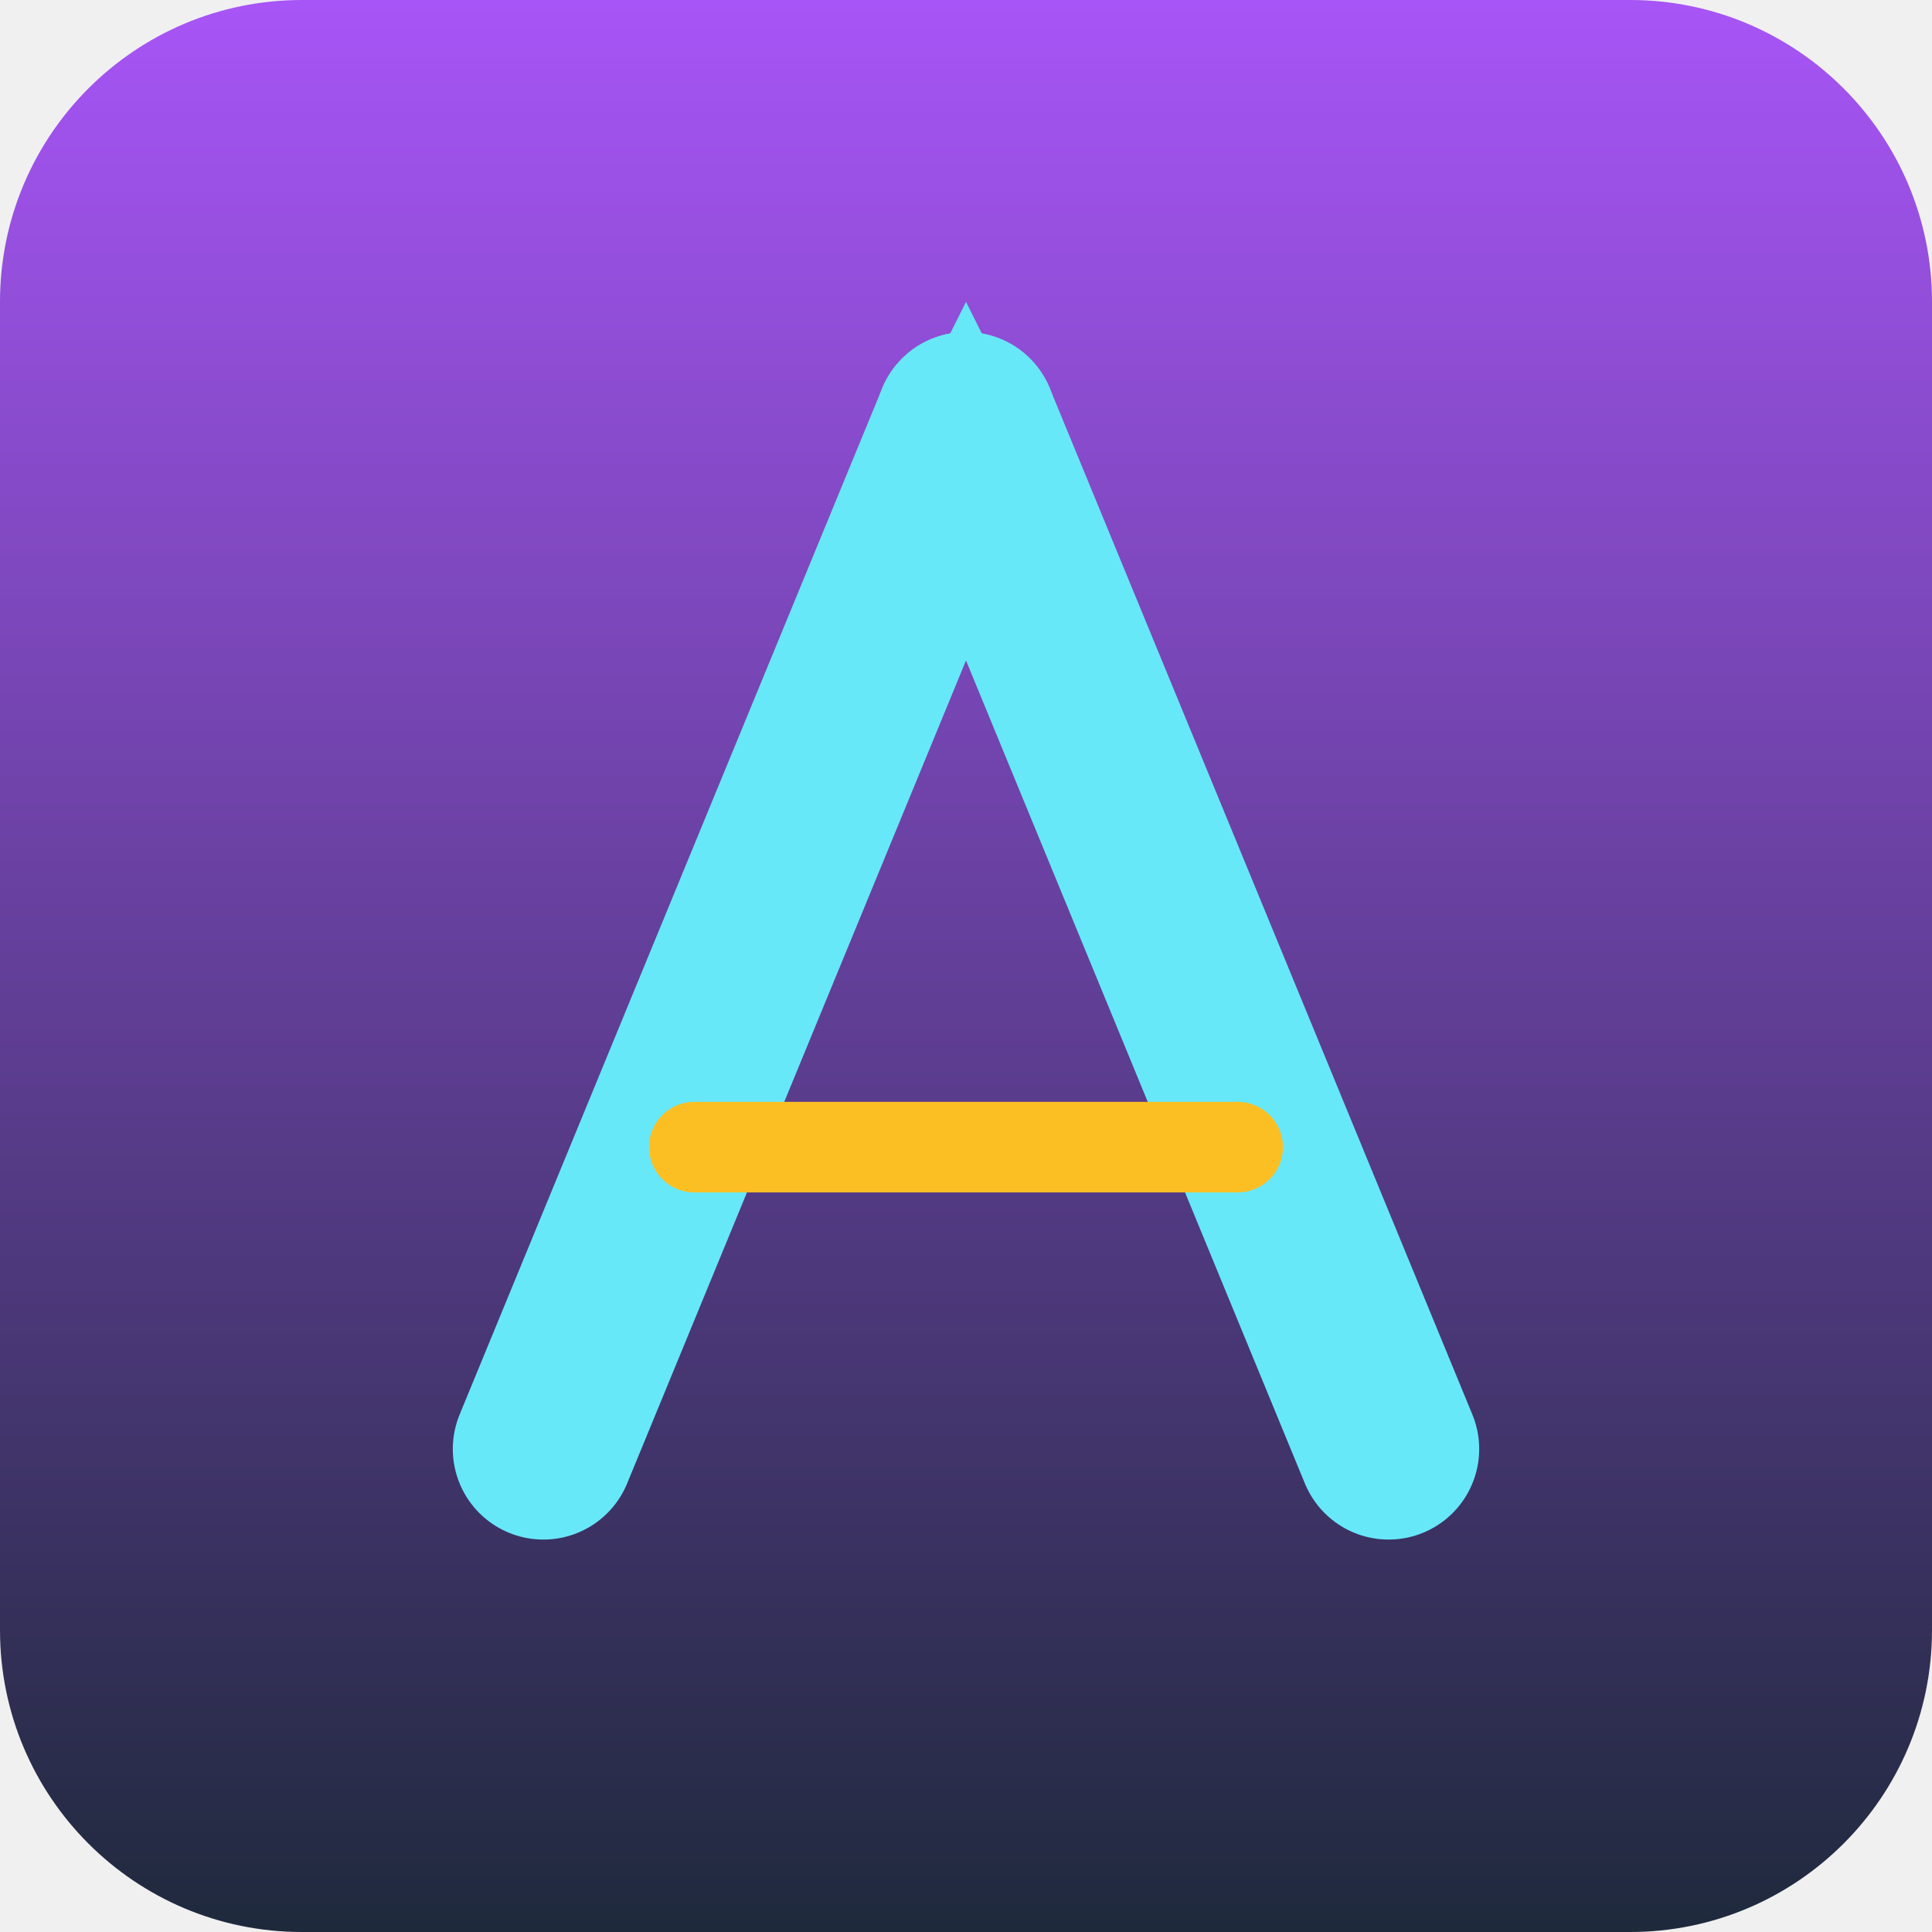
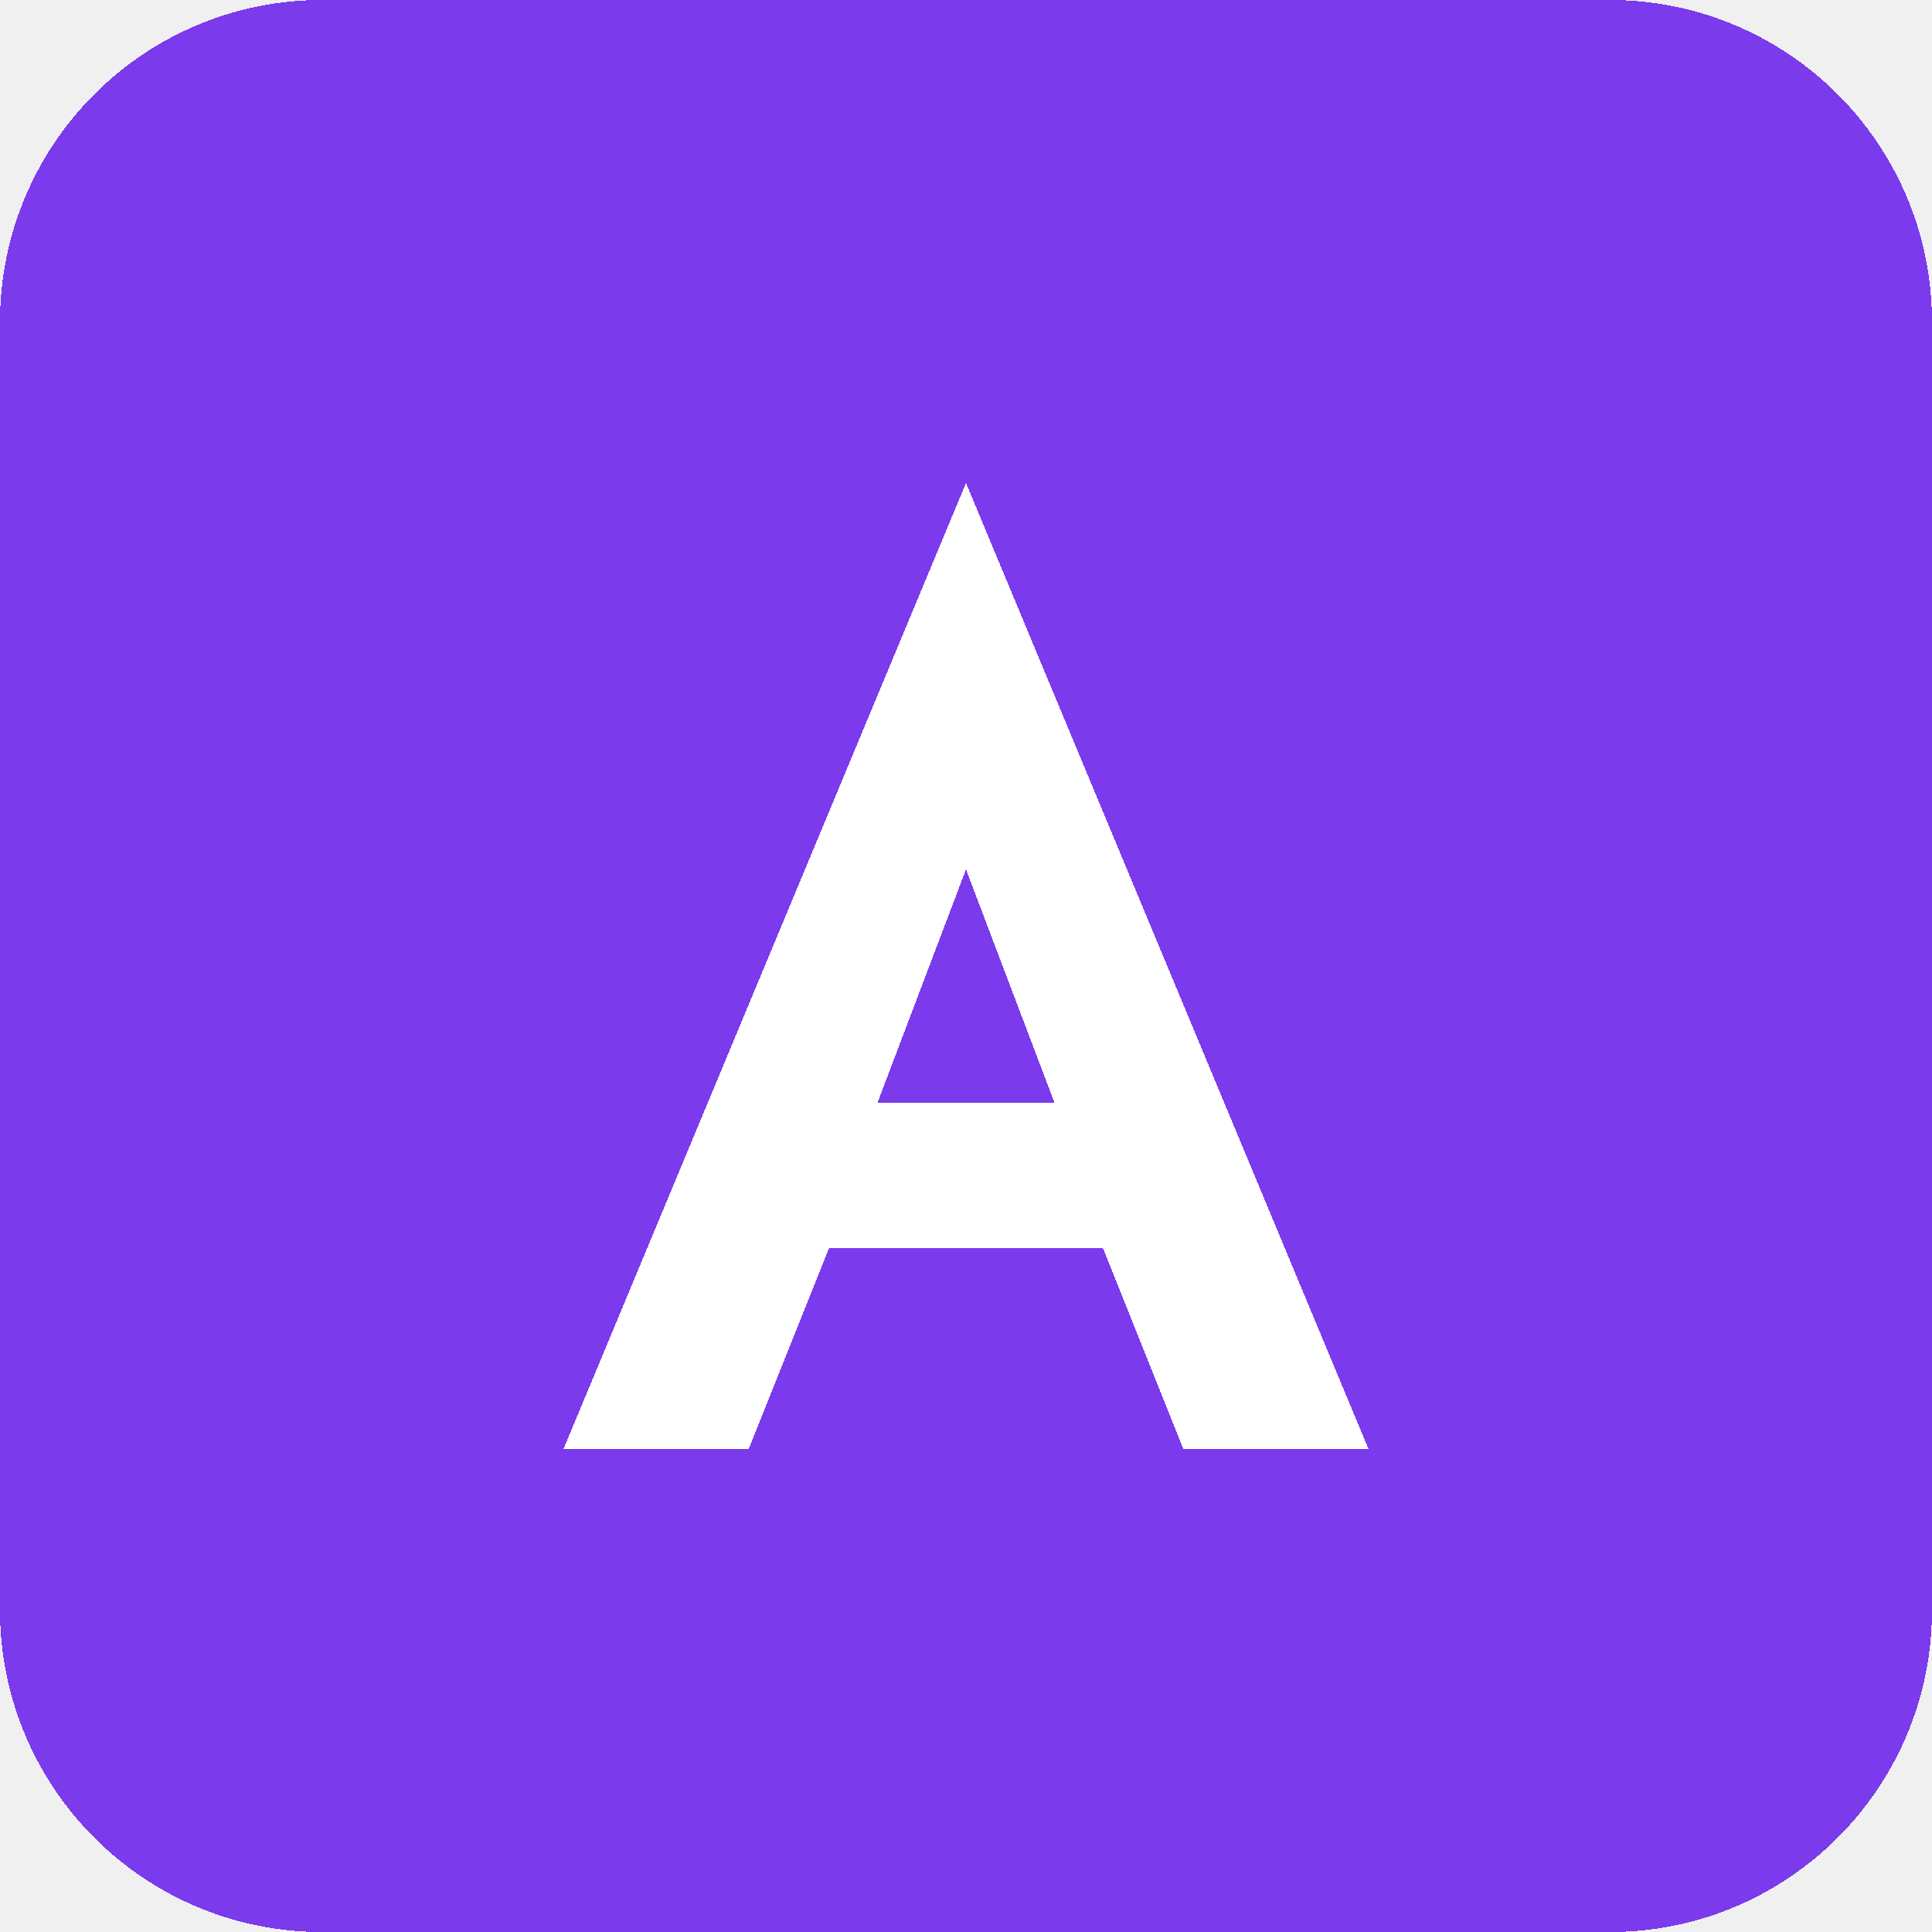
- <svg xmlns="http://www.w3.org/2000/svg" viewBox="0 0 64 64" width="64" height="64">
-   <defs>
-     <linearGradient id="g" x1="0" y1="0" x2="0" y2="1">
-       <stop offset="0%" stop-color="#a855f7" />
-       <stop offset="100%" stop-color="#1e293b" />
-     </linearGradient>
-   </defs>
-   <rect width="64" height="64" rx="10" fill="url(#g)" />
-   <g stroke-linecap="round" stroke-linejoin="round" fill="none">
-     <path d="M 32 14 L 18 48" stroke="#67e8f9" stroke-width="6" />
-     <path d="M 32 14 L 46 48" stroke="#67e8f9" stroke-width="6" />
-     <path d="M 23 38 L 41 38" stroke="#fbbf24" stroke-width="3" />
-   </g>
-   <polygon points="32,10 28,18 36,18" fill="#67e8f9" />
+ <svg xmlns="http://www.w3.org/2000/svg" viewBox="0 0 24 24" width="24" height="24" shape-rendering="crispEdges">
+   <rect x="0" y="0" width="24" height="24" rx="4" fill="#7c3aed" />
+   <path d="M 7 18 L 12 6 L 17 18 L 14.7 18 L 13.7 15.5 L 10.3 15.5 L 9.3 18 Z M 10.9 13.7 L 13.1 13.7 L 12 10.8 Z" fill="#ffffff" />
</svg>
